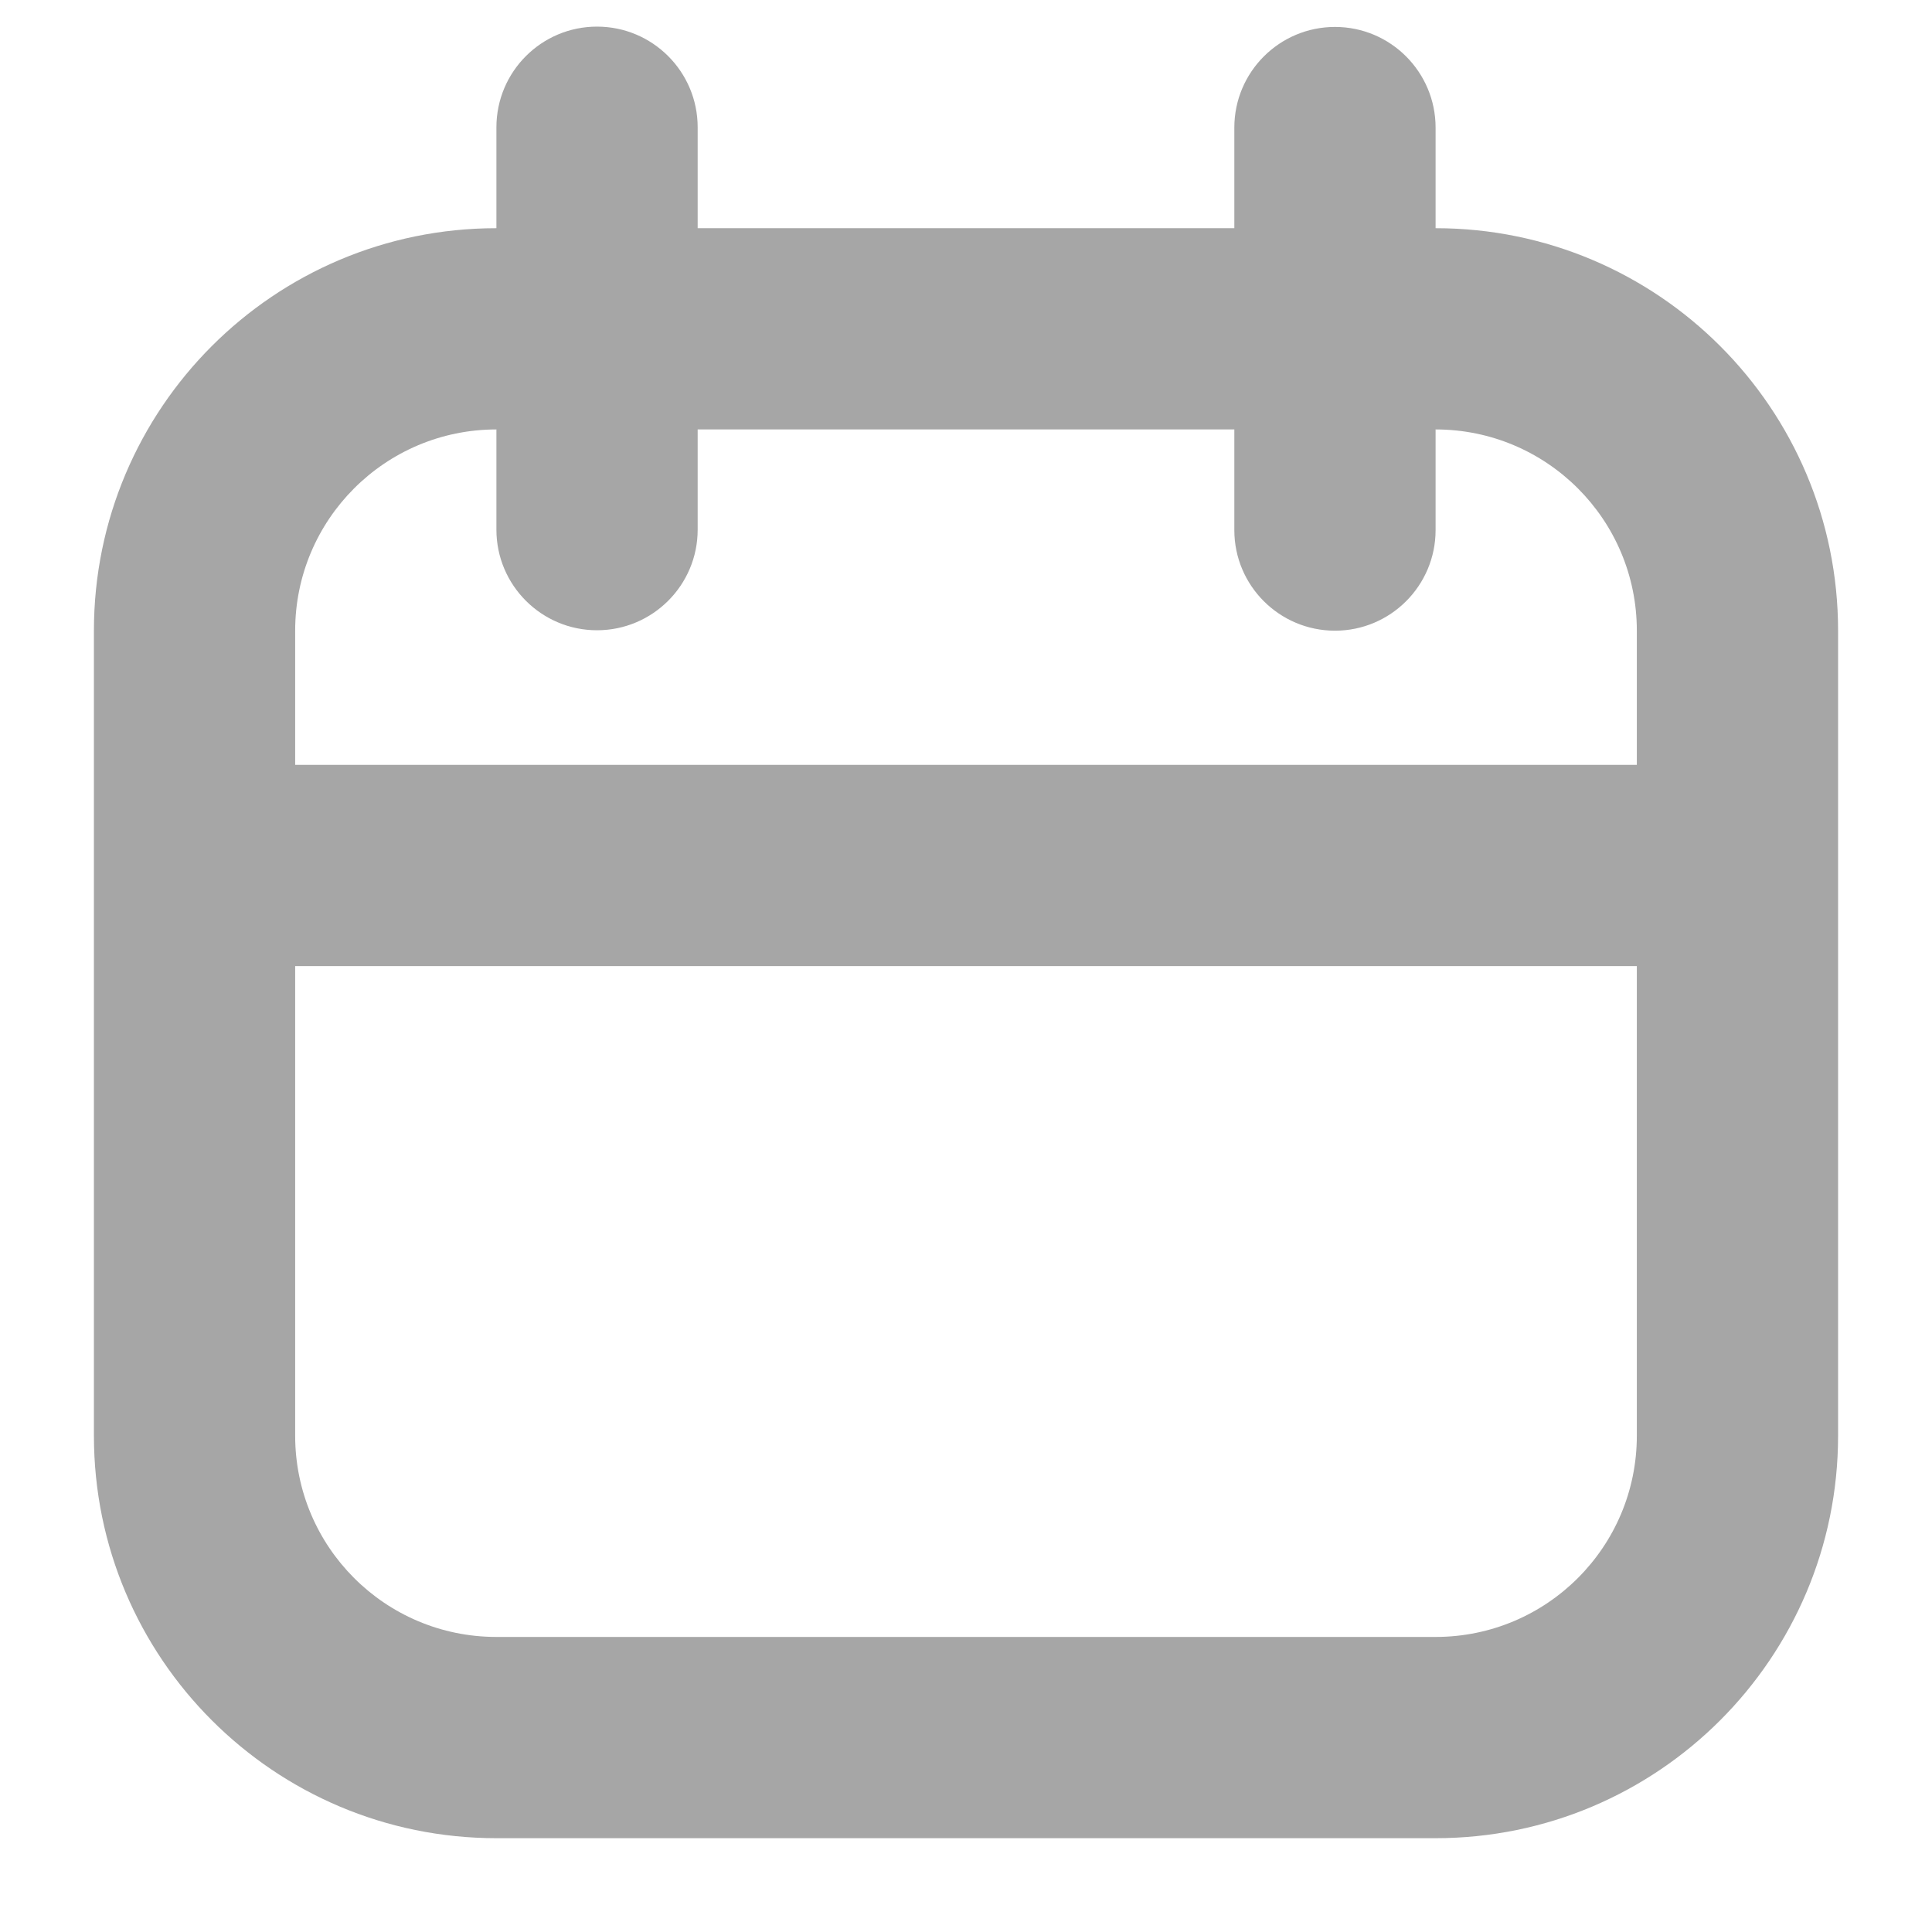
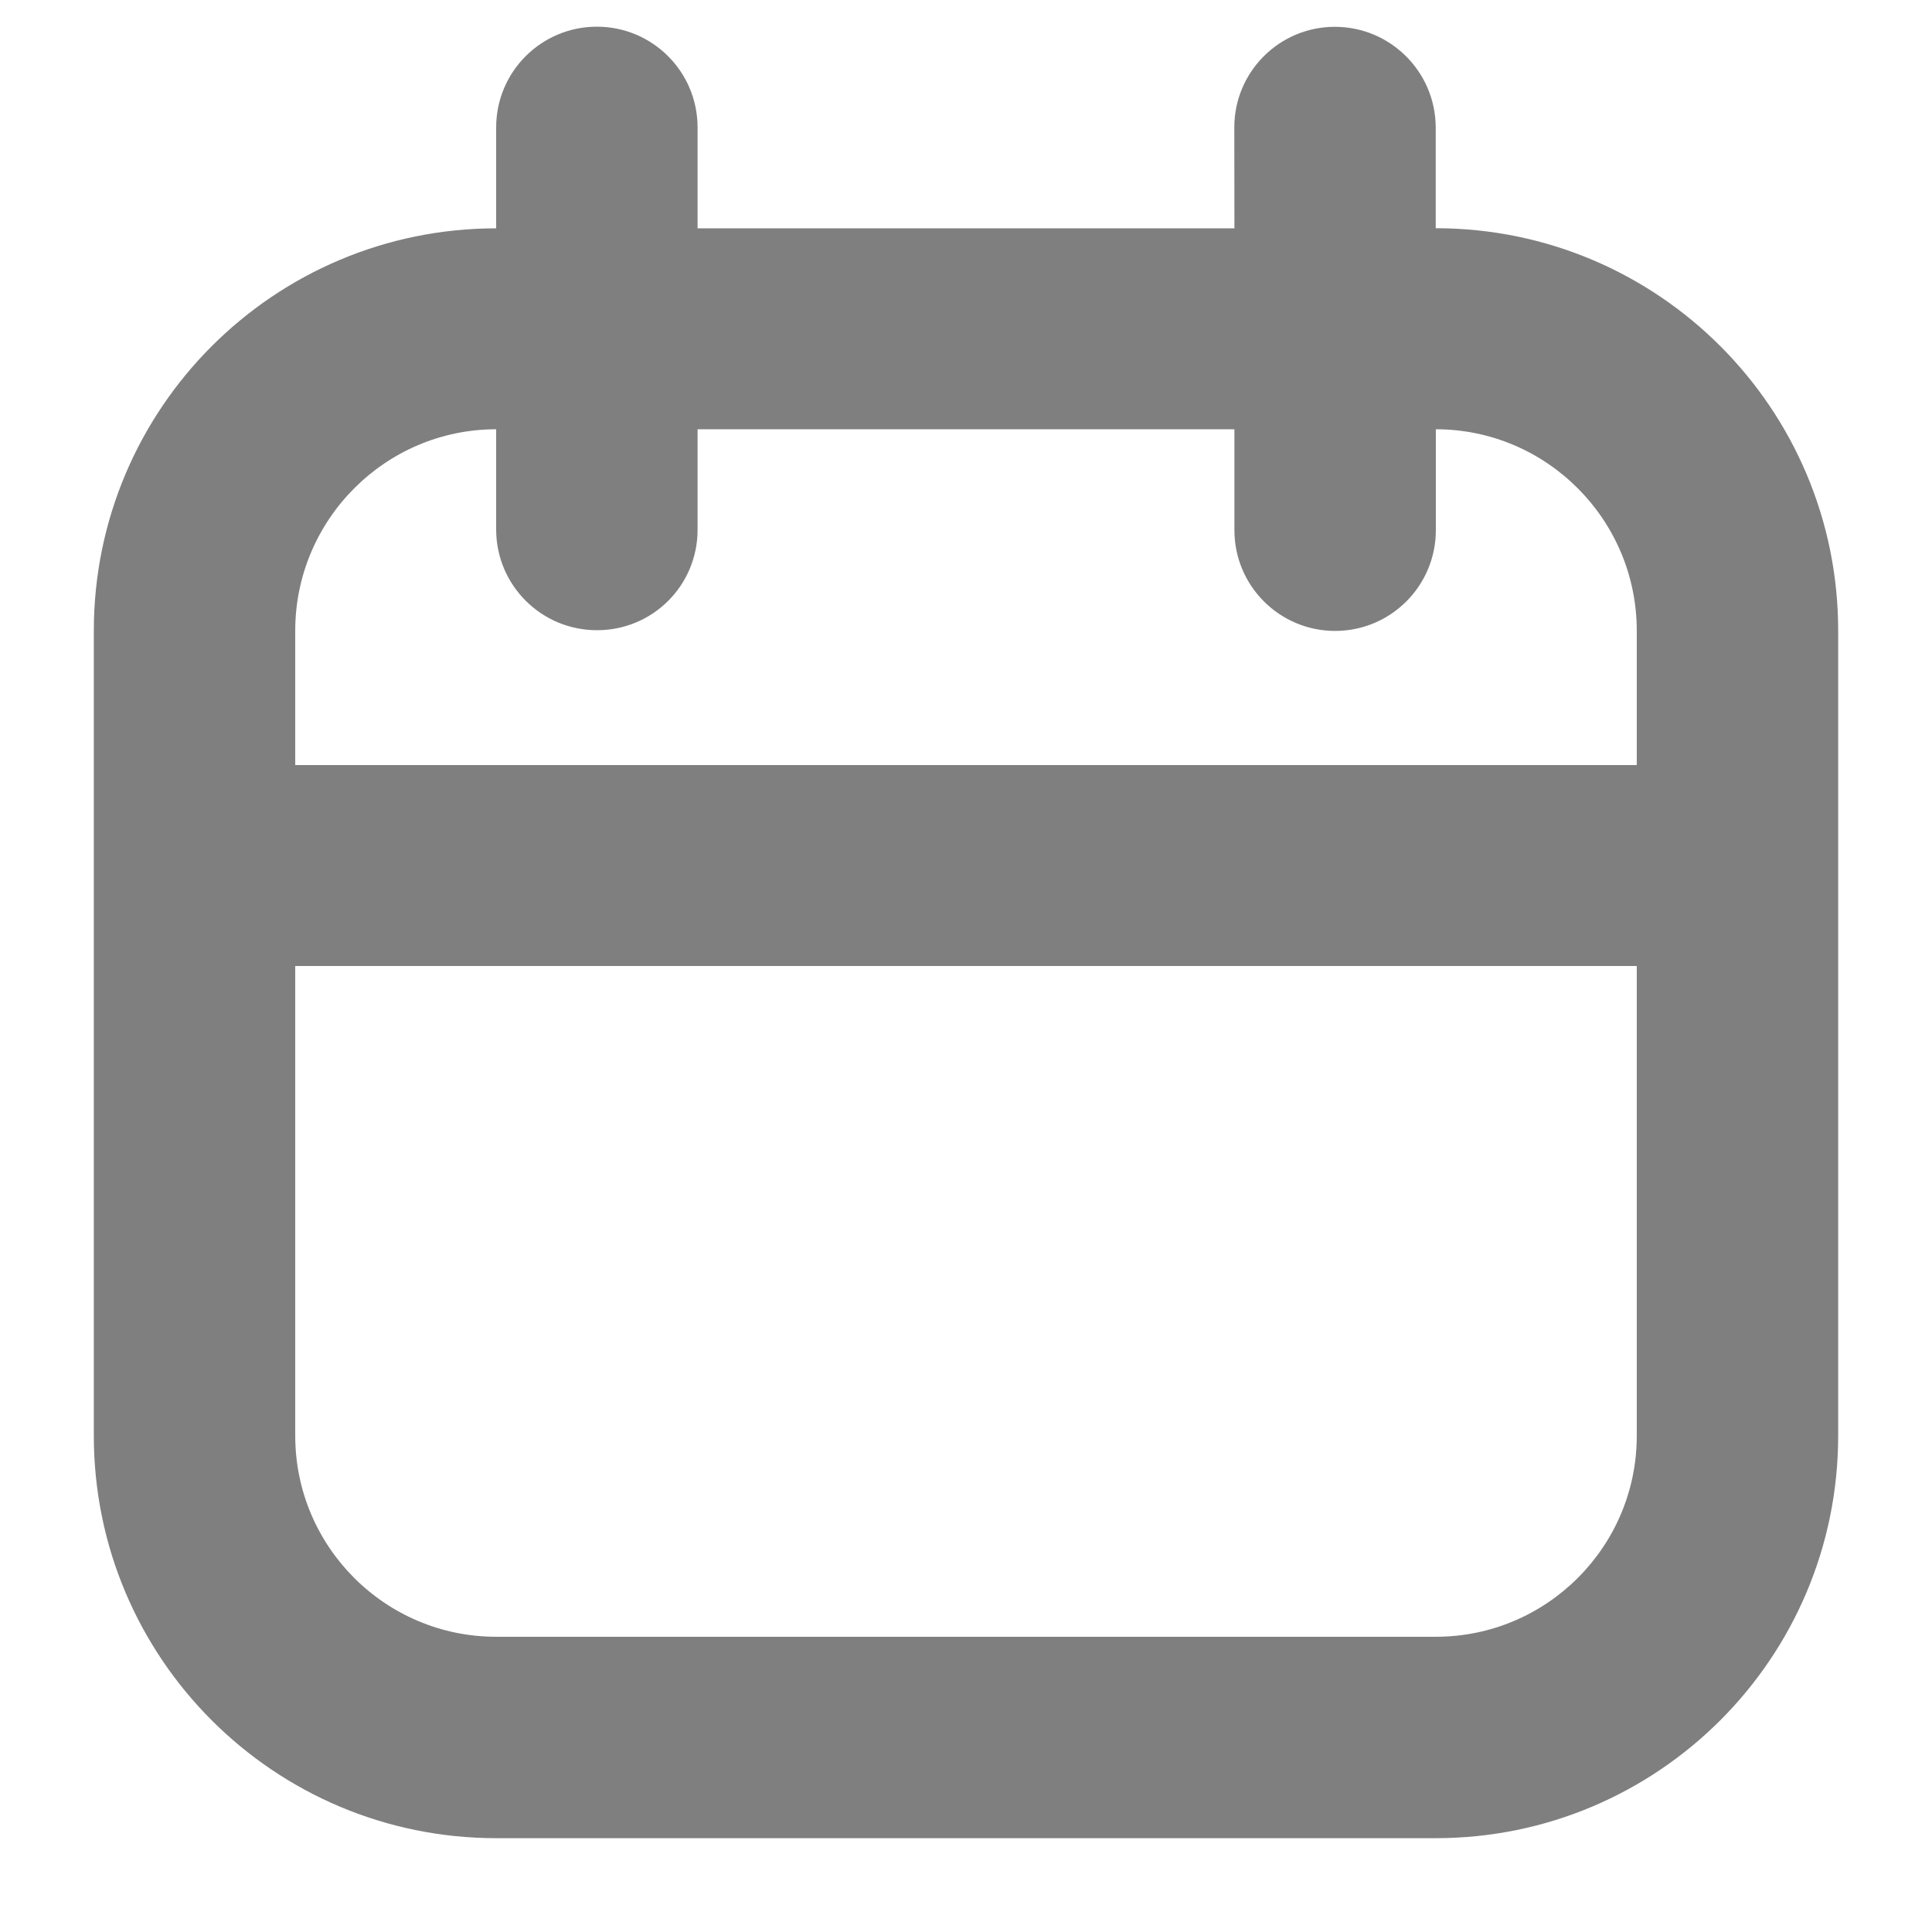
- <svg xmlns="http://www.w3.org/2000/svg" width="16" height="16" viewBox="0 0 18 18" fill="none">
-   <path fill-rule="evenodd" clip-rule="evenodd" d="M5.562 5.872C5.045 5.872 4.625 5.452 4.625 4.935V4.001C3.589 4.001 2.75 4.841 2.75 5.876V7.126H15.25V5.876C15.25 4.841 14.411 4.001 13.375 4.001V4.939C13.375 5.456 12.955 5.876 12.438 5.876C11.92 5.876 11.5 5.456 11.5 4.939V4.001H6.5V4.935C6.5 5.452 6.08 5.872 5.562 5.872ZM11.5 2.126H6.5V1.186C6.5 0.668 6.08 0.248 5.562 0.248C5.045 0.248 4.625 0.668 4.625 1.186V2.126C2.554 2.126 0.875 3.805 0.875 5.876V13.376C0.875 15.447 2.554 17.126 4.625 17.126H13.375C15.446 17.126 17.125 15.447 17.125 13.376V5.876C17.125 3.805 15.446 2.126 13.375 2.126V1.189C13.375 0.671 12.955 0.251 12.438 0.251C11.92 0.251 11.5 0.671 11.5 1.189V2.126ZM2.75 9.001V13.376C2.75 14.412 3.589 15.251 4.625 15.251H13.375C14.411 15.251 15.25 14.412 15.25 13.376V9.001H2.75Z" fill="currentColor" fill-opacity="0.35" />
+ <svg xmlns="http://www.w3.org/2000/svg" width="16" height="16">
+   <path style="stroke:none;fill-rule:evenodd;fill:currentColor;fill-opacity:.5" d="M4.945 5.219a.834.834 0 0 1-.836-.832v-.832c-.918 0-1.664.75-1.664 1.668v1.113h11.11V5.223c0-.918-.746-1.668-1.664-1.668v.836a.834.834 0 0 1-1.668 0v-.836H5.777v.832a.83.83 0 0 1-.832.832zm5.278-3.328H5.777v-.836a.834.834 0 1 0-1.668 0v.836A3.333 3.333 0 0 0 .777 5.223v6.668a3.333 3.333 0 0 0 3.332 3.332h7.782a3.333 3.333 0 0 0 3.332-3.332V5.223A3.333 3.333 0 0 0 11.89 1.89v-.836a.836.836 0 0 0-.836-.832.833.833 0 0 0-.832.832zM2.445 8v3.89c0 .919.746 1.665 1.664 1.665h7.782c.918 0 1.664-.746 1.664-1.664V8zm0 0" />
</svg>
